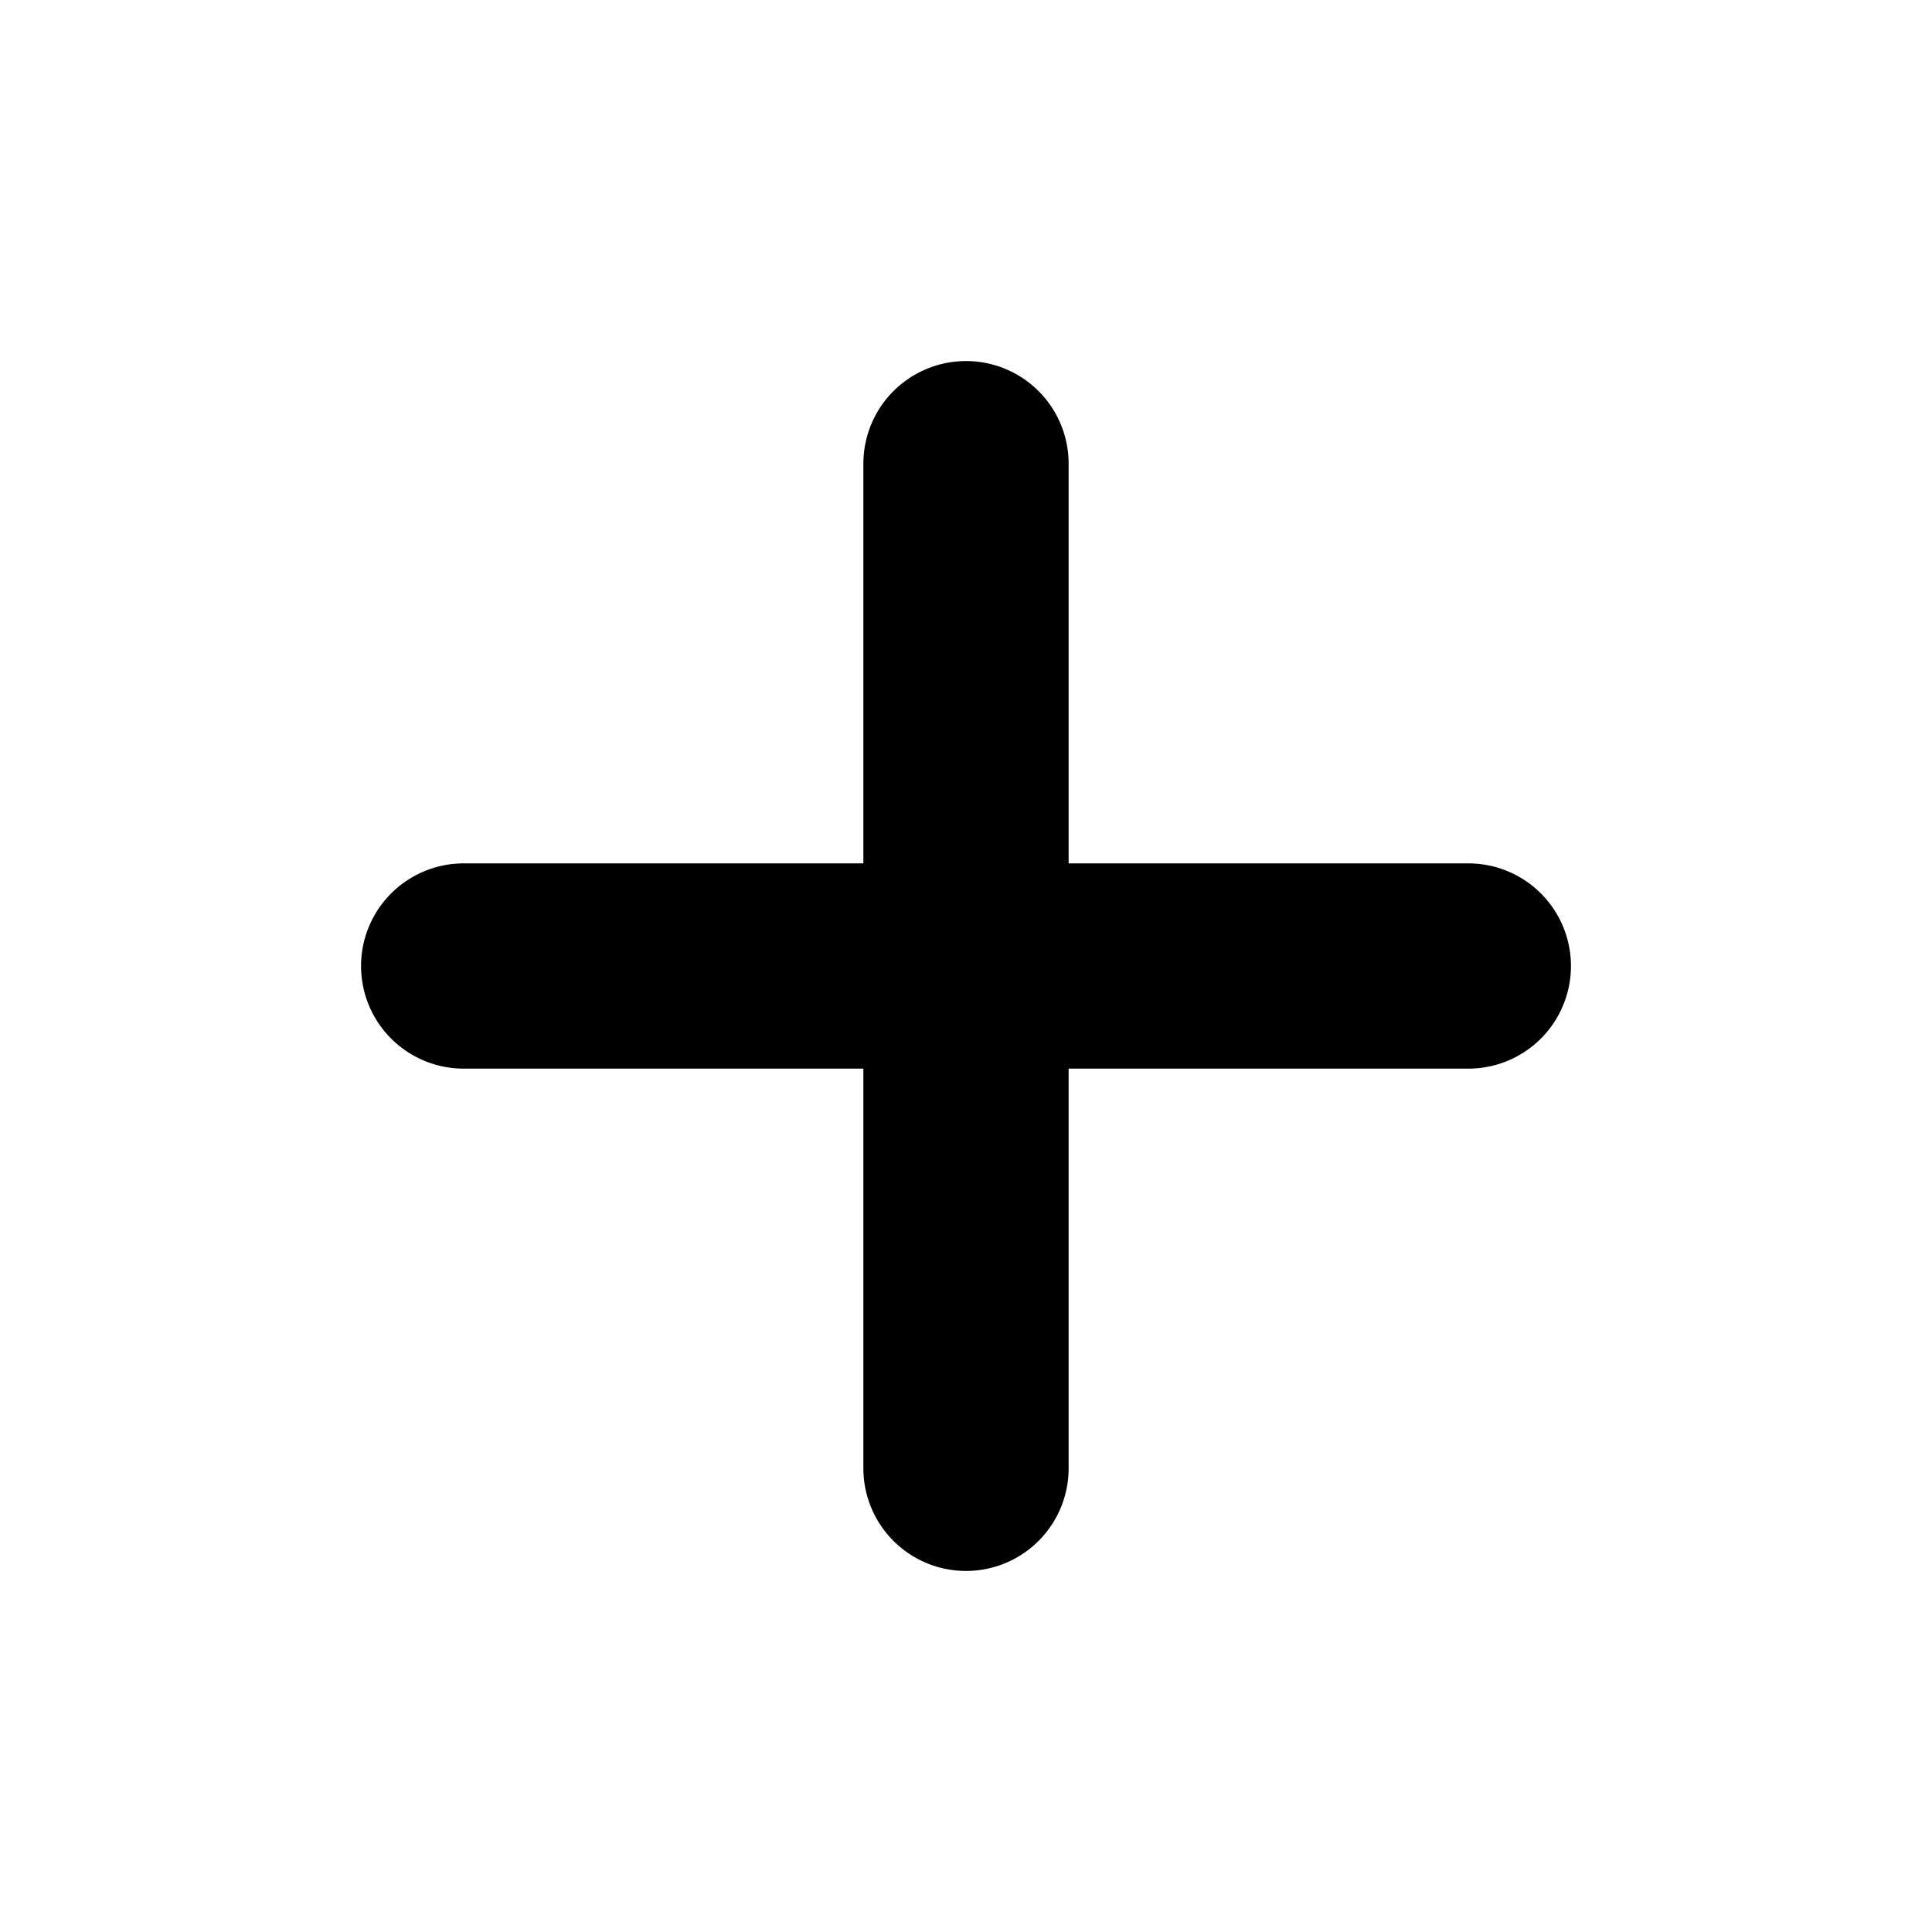
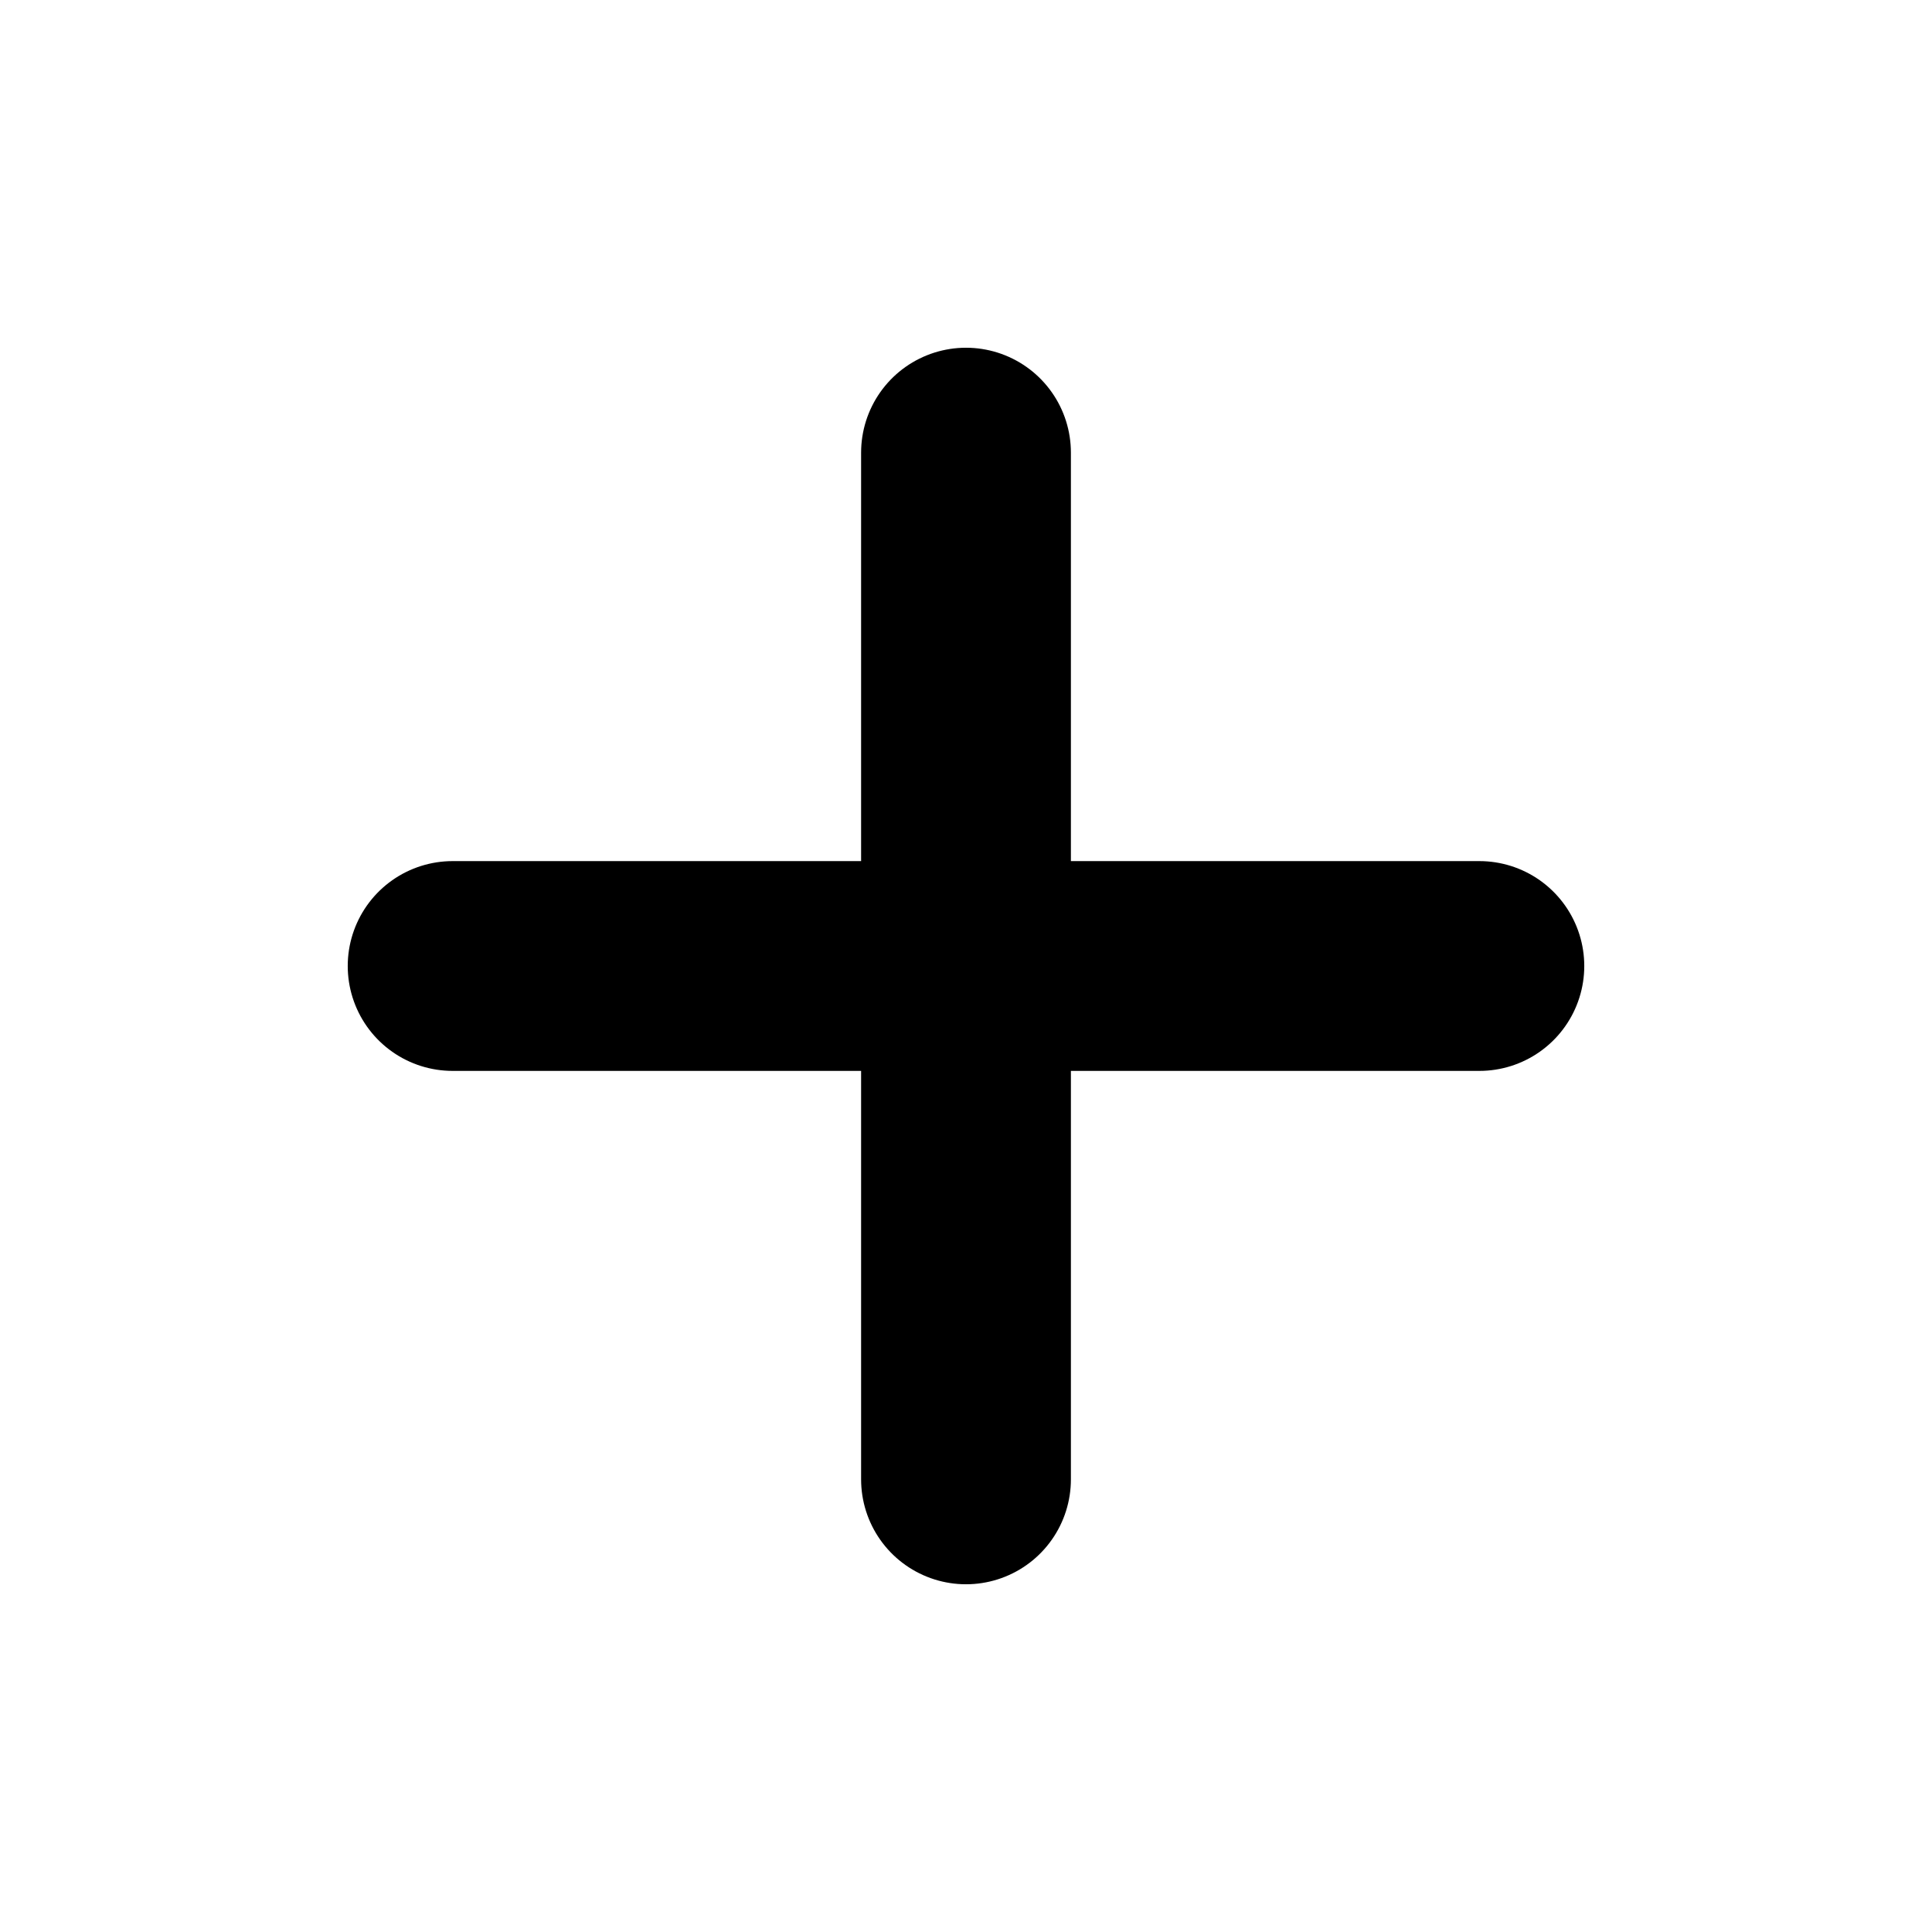
<svg xmlns="http://www.w3.org/2000/svg" width="100" height="100" viewBox="0 0 100 100" fill="none" stroke="#000000" stroke-linecap="round" stroke-linejoin="round">
-   <path d="M50,24 L50,76" stroke-width="10.625" />
-   <path d="M24,50 L76,50" stroke-width="10.625" />
+   <g transform="translate(-1.10,-1.10) scale(1.022)">
+     <path d="M50,24 L50,76" stroke-width="10.625" />
+     <path d="M24,50 L76,50" stroke-width="10.625" />
+   </g>
</svg>
